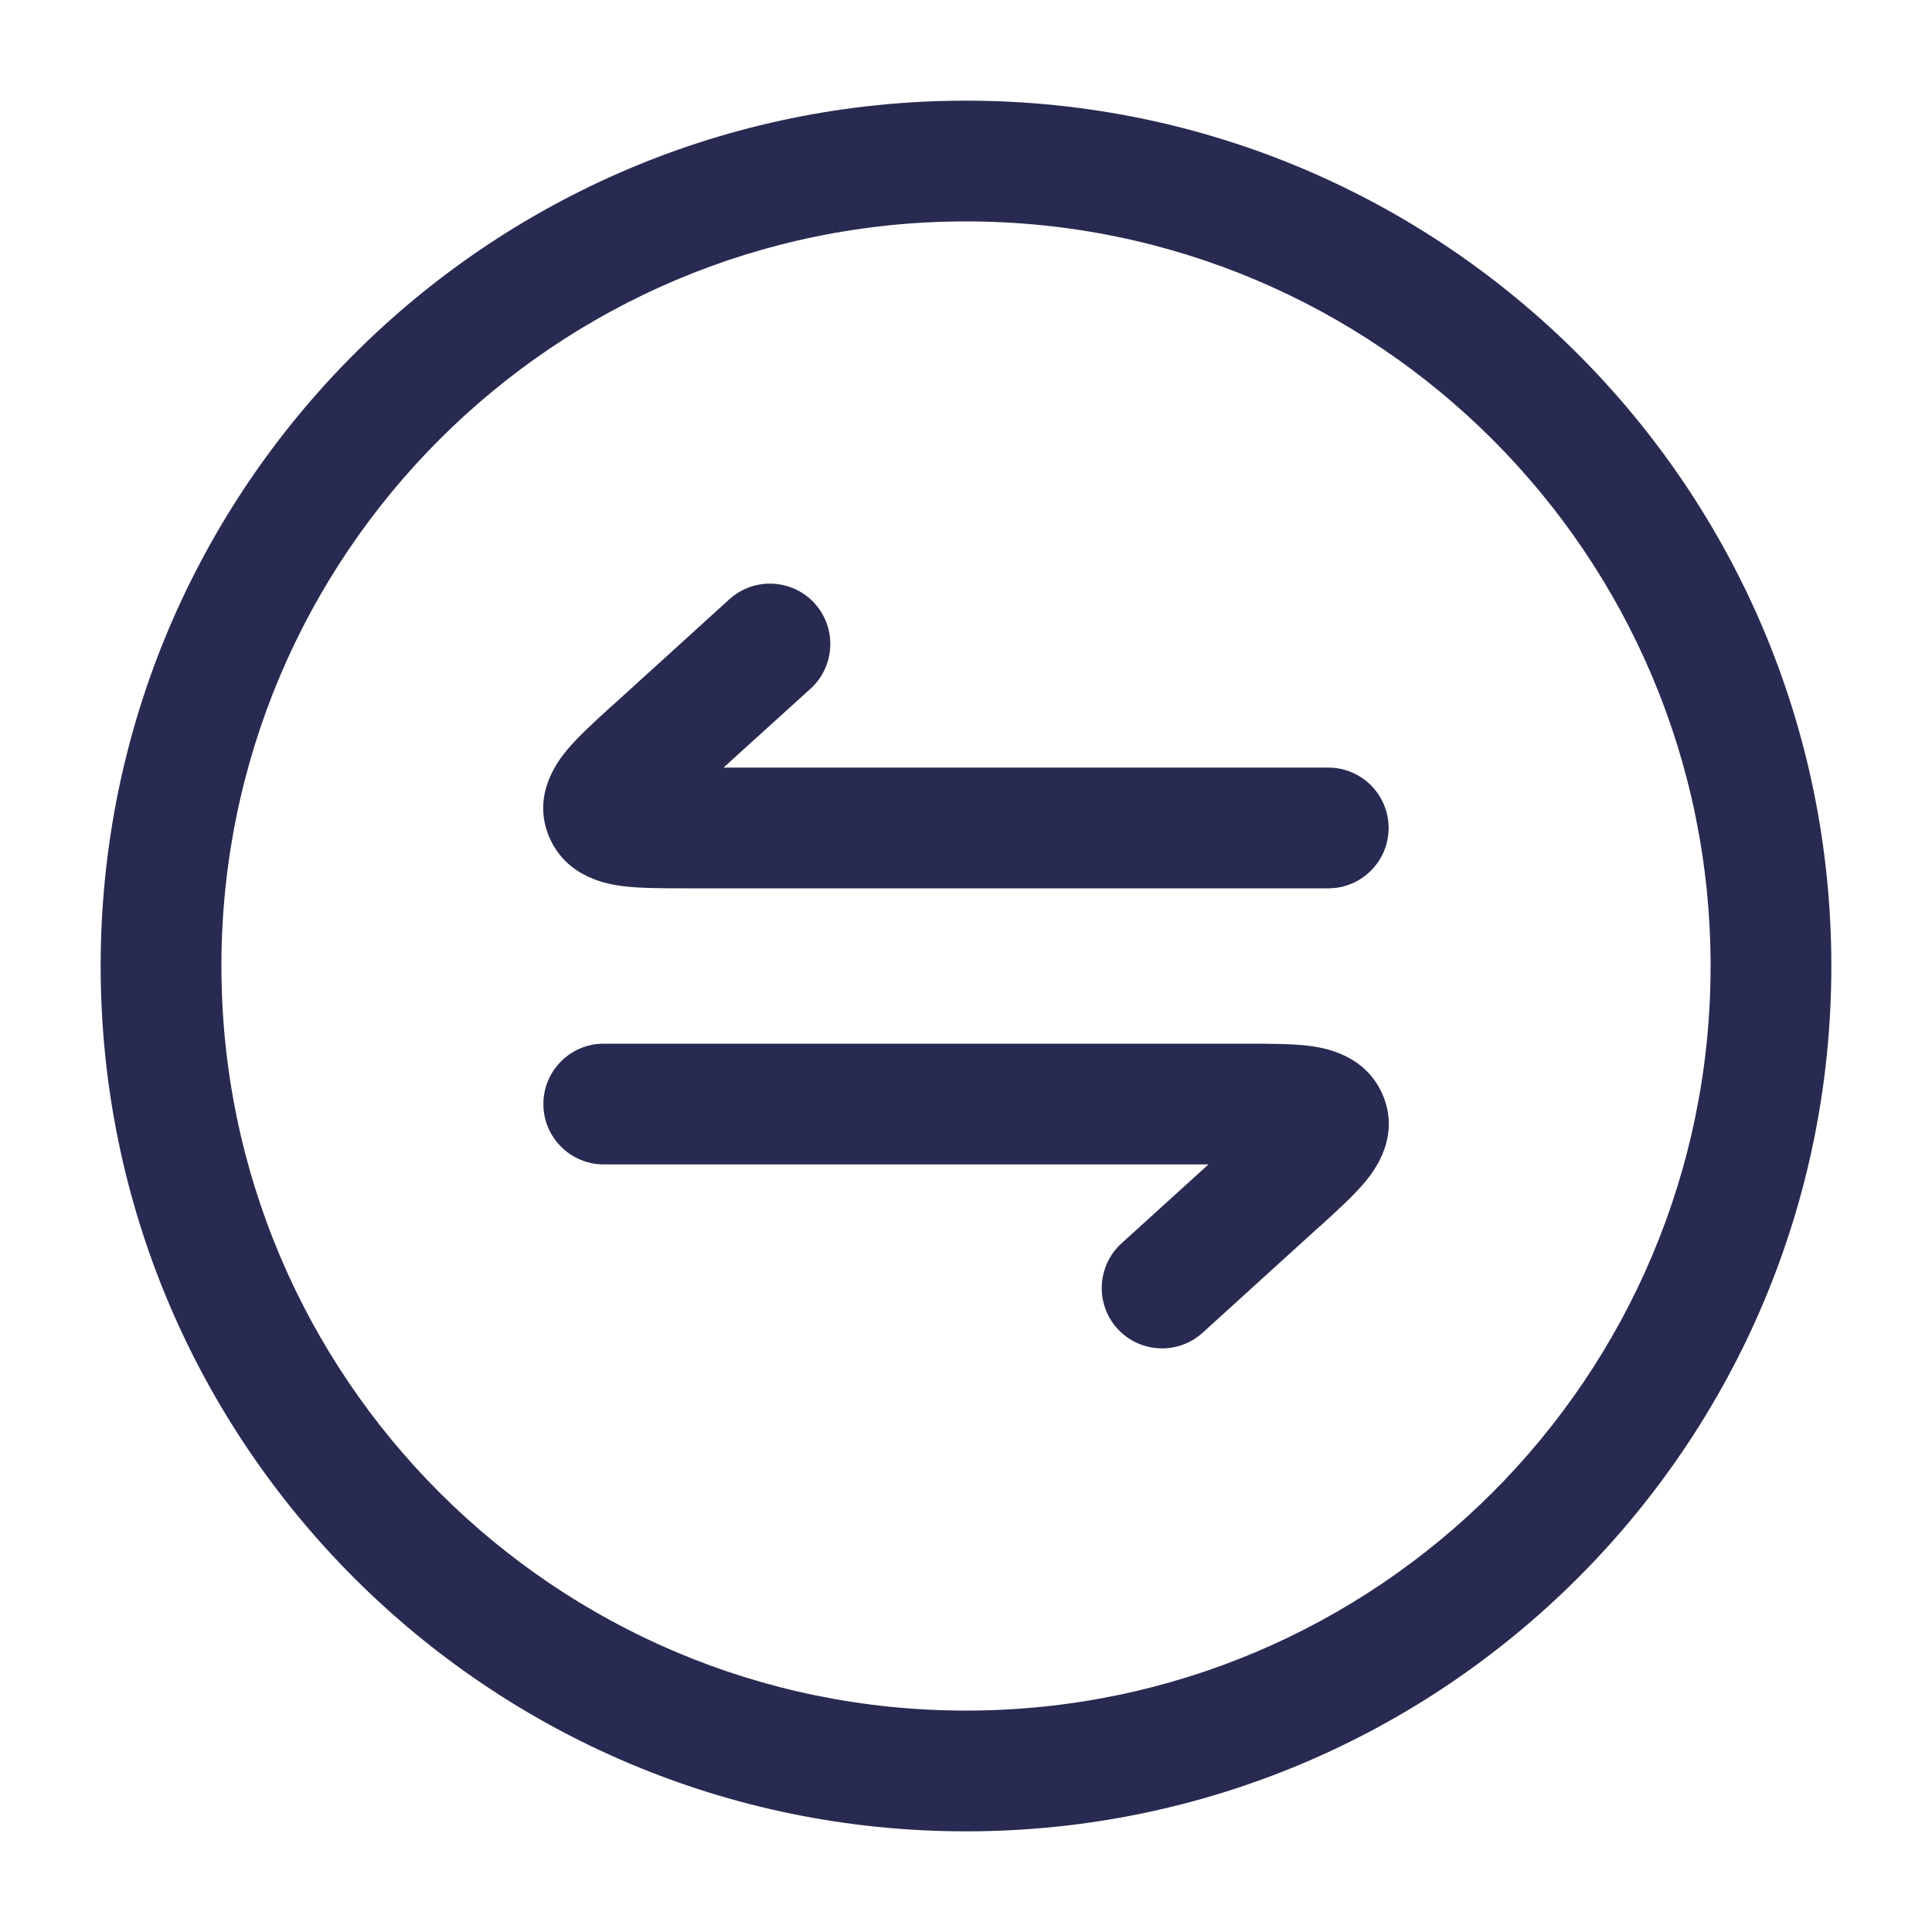
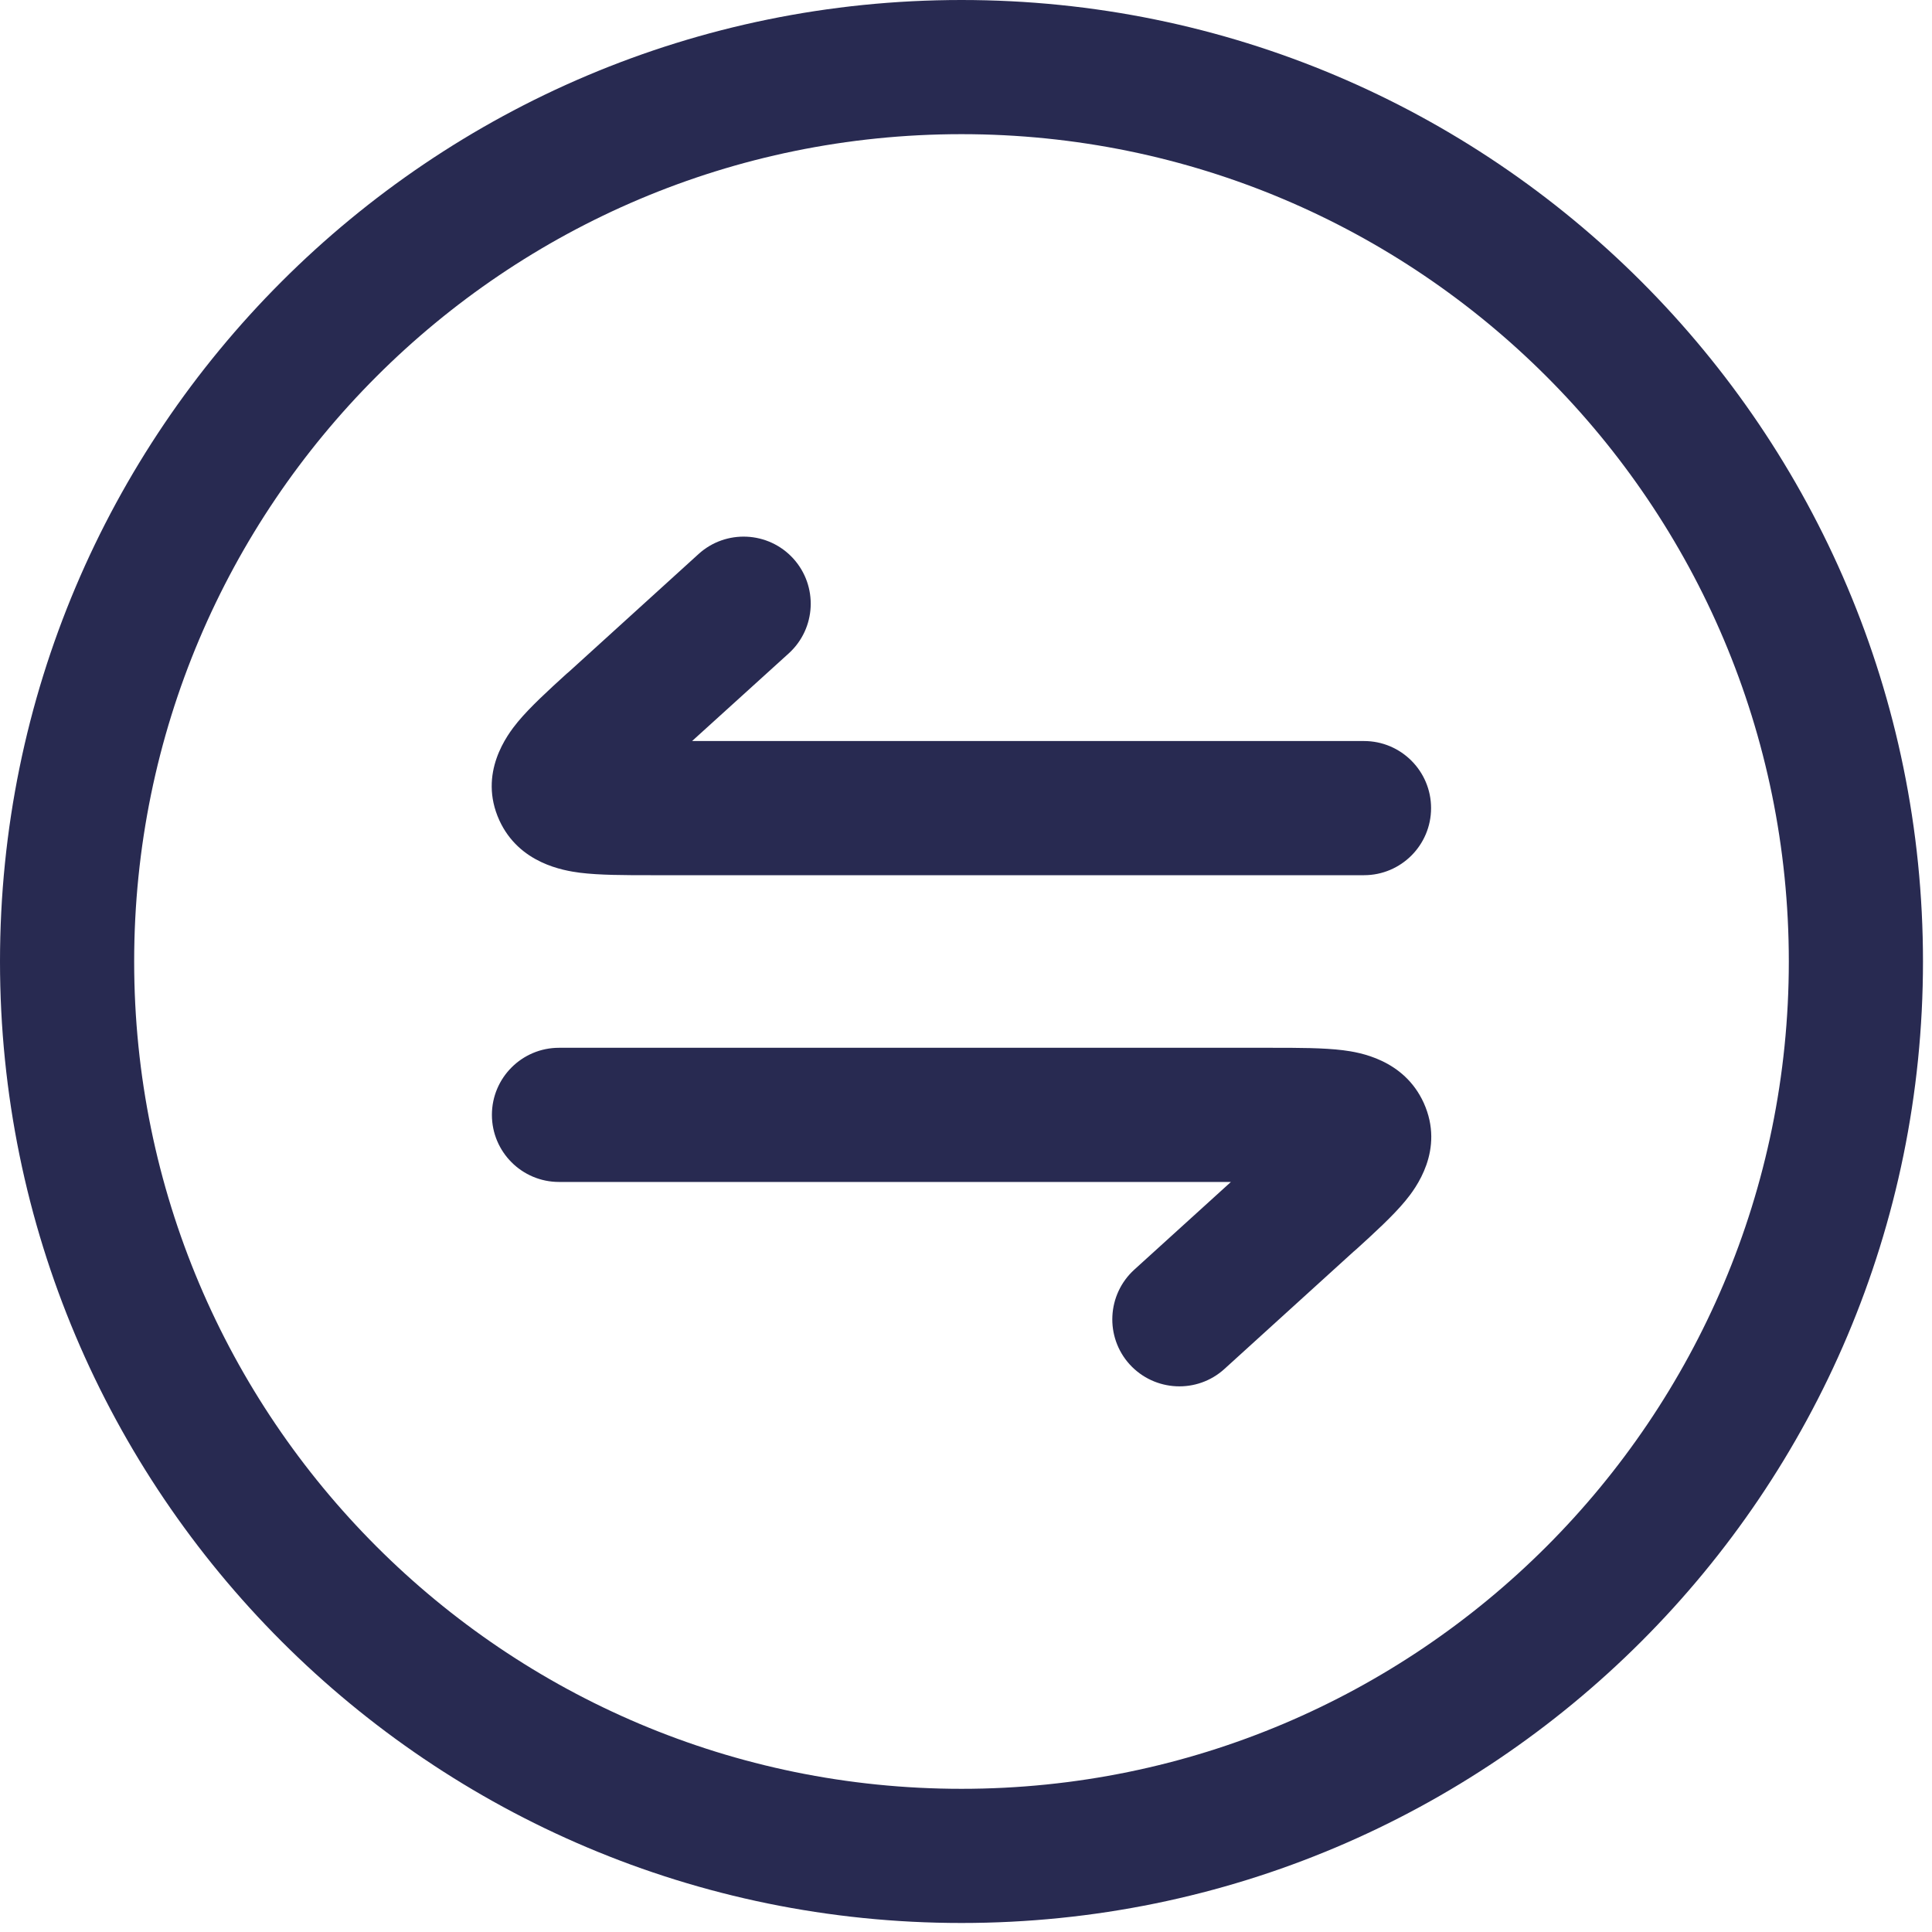
- <svg xmlns="http://www.w3.org/2000/svg" width="20" height="20" viewBox="0 0 20 20" fill="none">
-   <path fill-rule="evenodd" clip-rule="evenodd" d="M10 1.042C14.948 1.042 18.958 5.052 18.958 10C18.958 14.948 14.948 18.958 10 18.958C5.052 18.958 1.042 14.948 1.042 10C1.042 5.052 5.052 1.042 10 1.042ZM10 2.292C5.743 2.292 2.292 5.743 2.292 10C2.292 14.257 5.743 17.708 10 17.708C14.257 17.708 17.708 14.257 17.708 10C17.708 5.743 14.257 2.292 10 2.292ZM12.896 10.804C13.135 10.804 13.372 10.804 13.556 10.827C13.706 10.847 14.121 10.912 14.306 11.316C14.505 11.755 14.232 12.114 14.134 12.232C14.018 12.372 13.846 12.529 13.68 12.68L13.652 12.704L12.45 13.796C12.195 14.028 11.8 14.009 11.567 13.754C11.335 13.498 11.355 13.103 11.61 12.871L12.51 12.054H6.25C5.905 12.054 5.625 11.774 5.625 11.429C5.625 11.084 5.905 10.804 6.25 10.804H12.896ZM7.55 6.204C7.805 5.972 8.201 5.991 8.433 6.246C8.665 6.502 8.646 6.897 8.391 7.129L7.49 7.946H13.75C14.095 7.946 14.375 8.226 14.375 8.571C14.375 8.916 14.095 9.196 13.75 9.196H7.104C6.865 9.196 6.628 9.196 6.444 9.173C6.294 9.153 5.879 9.088 5.694 8.684C5.495 8.246 5.768 7.887 5.866 7.768C5.982 7.628 6.154 7.471 6.32 7.32L6.348 7.296L7.55 6.204Z" fill="#282A51" />
+ <svg xmlns="http://www.w3.org/2000/svg" width="18" height="18" viewBox="0 0 18 18" fill="none">
+   <path d="M8.958 0C13.906 1.12753e-07 17.916 4.01 17.916 8.958C17.916 13.906 13.906 17.916 8.958 17.916C4.01 17.916 1.12749e-07 13.906 0 8.958C0 4.01 4.01 0 8.958 0ZM8.958 1.25C4.701 1.25 1.25 4.701 1.25 8.958C1.25 13.215 4.701 16.666 8.958 16.666C13.215 16.666 16.666 13.215 16.666 8.958C16.666 4.701 13.215 1.25 8.958 1.25ZM11.854 9.762C12.093 9.762 12.33 9.762 12.514 9.785C12.664 9.804 13.079 9.87 13.264 10.274C13.463 10.713 13.19 11.072 13.092 11.19C12.976 11.33 12.804 11.487 12.638 11.638L12.61 11.662L11.408 12.754C11.153 12.986 10.758 12.967 10.525 12.712C10.293 12.456 10.313 12.061 10.568 11.829L11.468 11.012H5.208C4.863 11.012 4.583 10.732 4.583 10.387C4.583 10.042 4.863 9.762 5.208 9.762H11.854ZM6.508 5.162C6.763 4.93 7.159 4.949 7.391 5.204C7.623 5.46 7.604 5.855 7.349 6.087L6.448 6.904H12.708C13.053 6.904 13.333 7.184 13.333 7.529C13.333 7.874 13.053 8.154 12.708 8.154H6.062C5.823 8.154 5.586 8.154 5.402 8.131C5.252 8.111 4.837 8.046 4.652 7.642C4.453 7.204 4.726 6.845 4.824 6.726C4.94 6.586 5.112 6.429 5.278 6.278L5.306 6.254L6.508 5.162Z" fill="#282A51" />
</svg>
